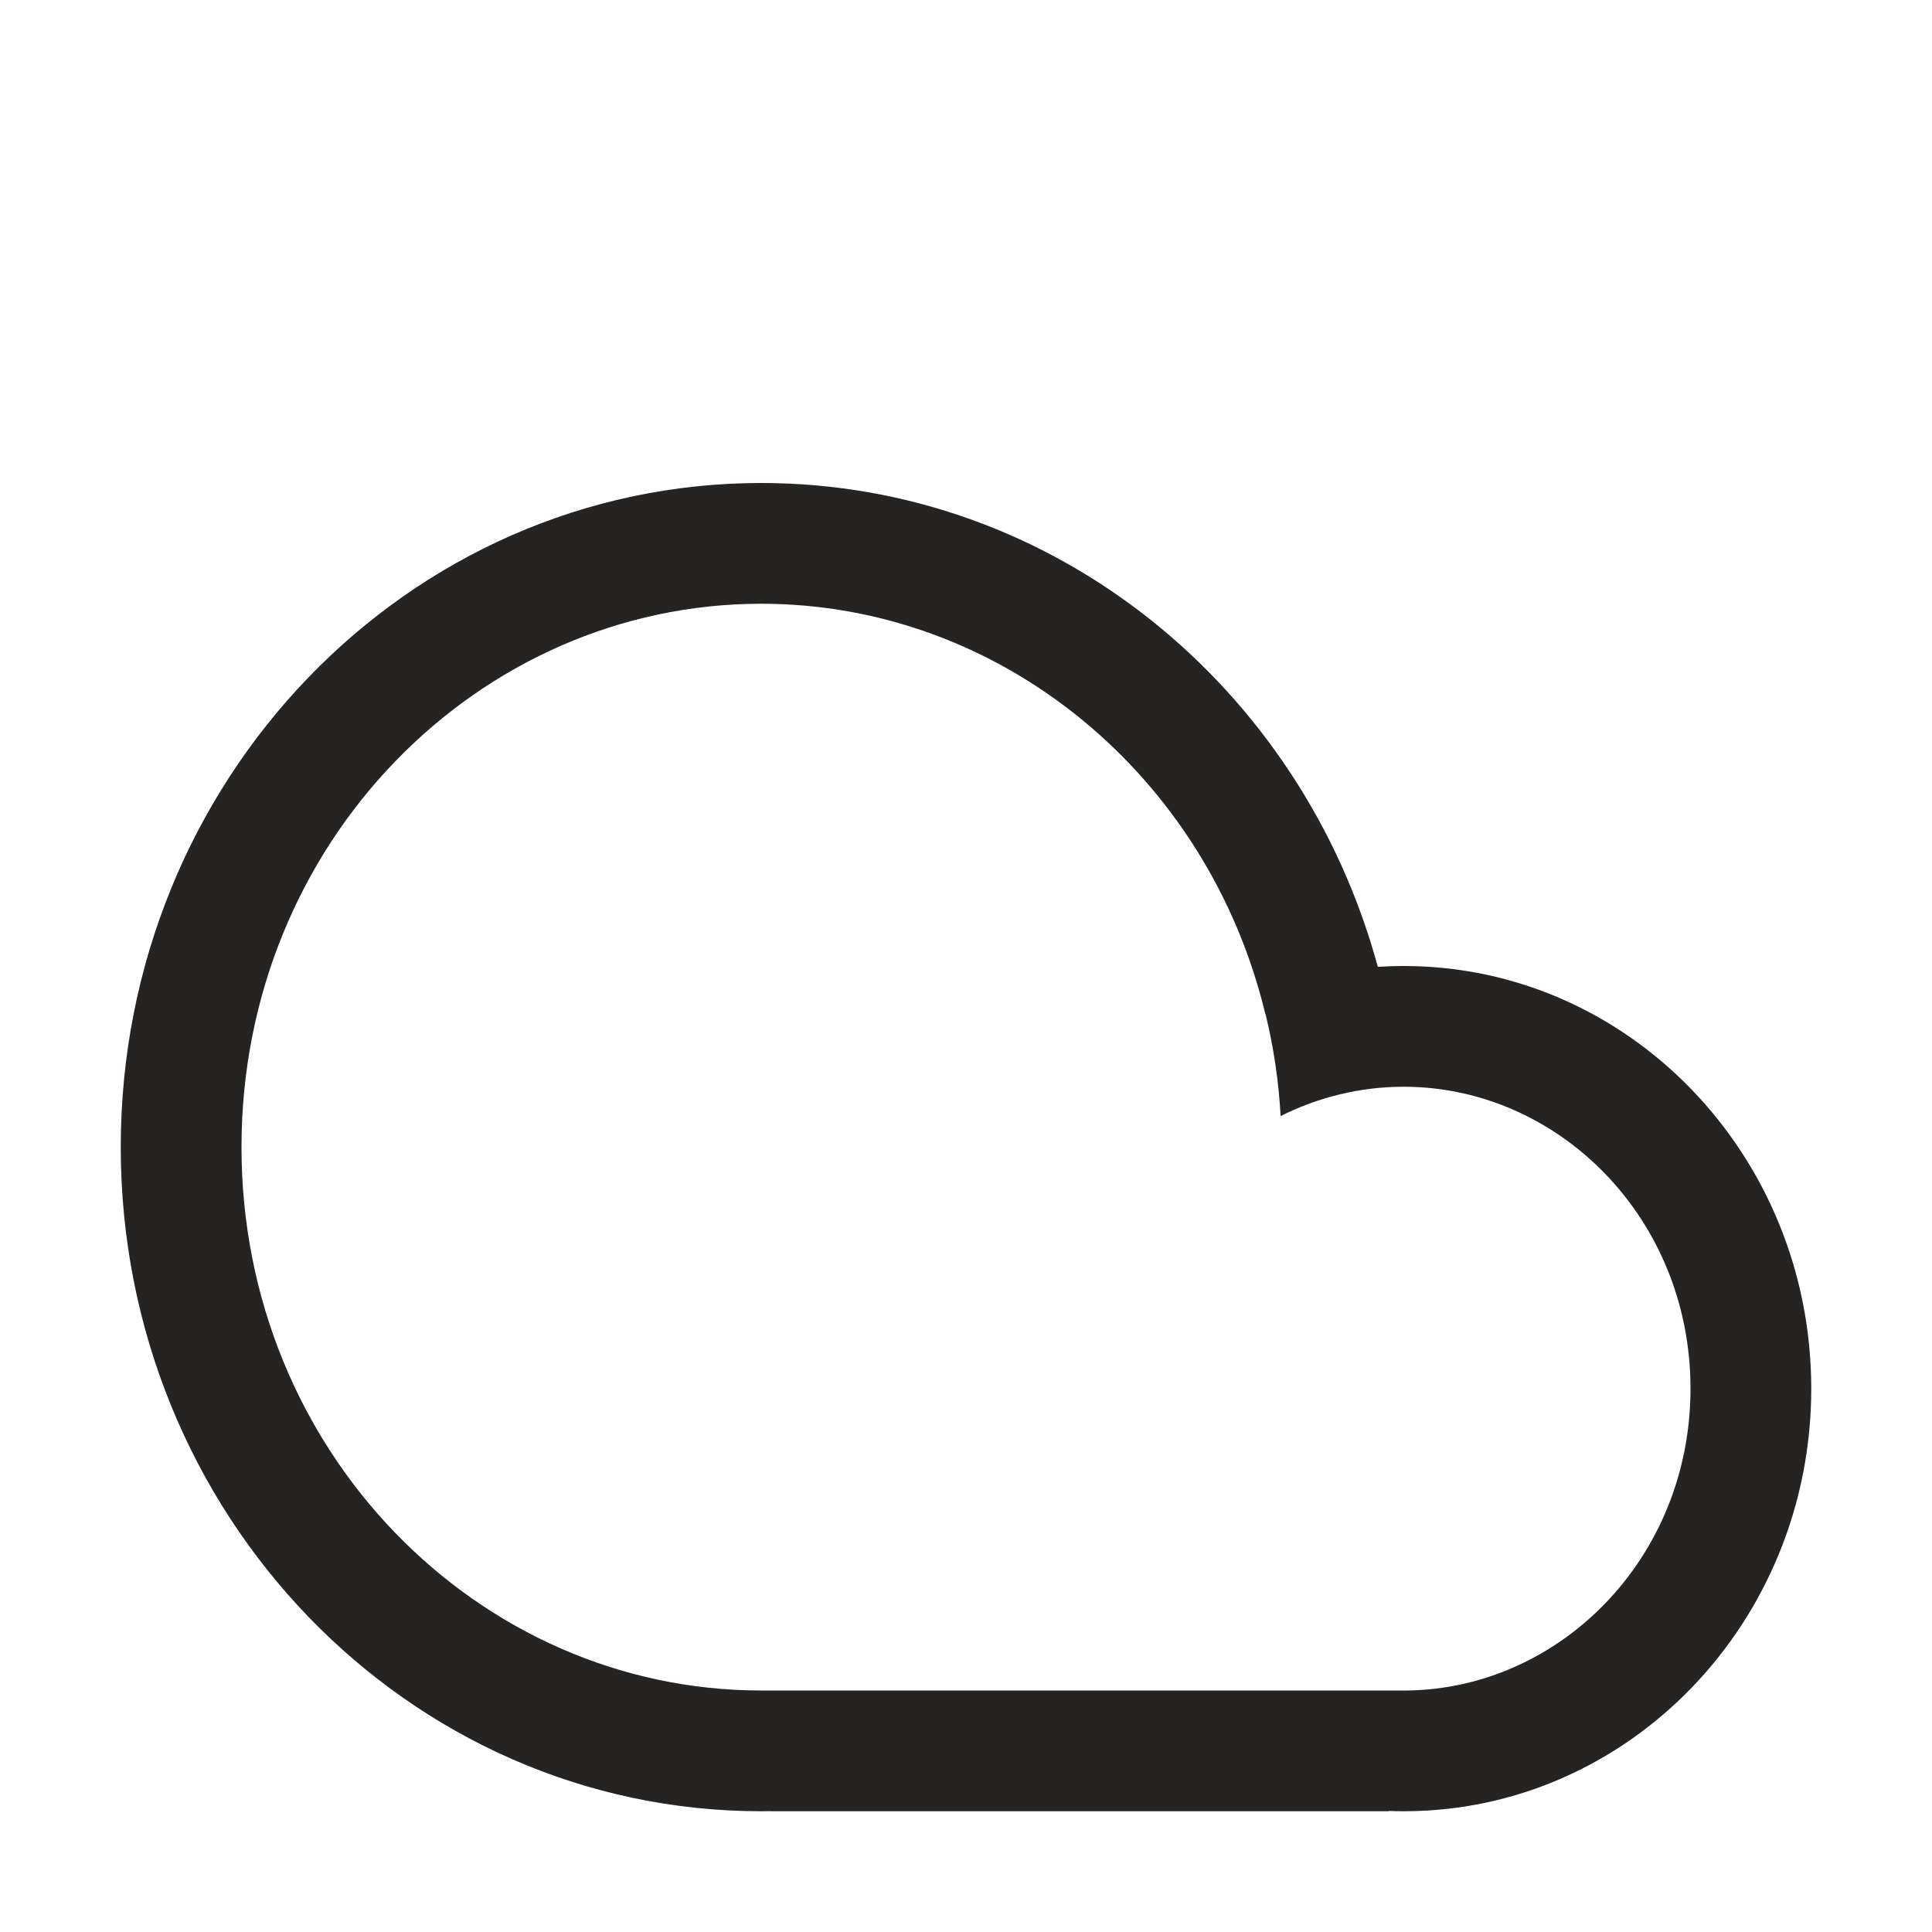
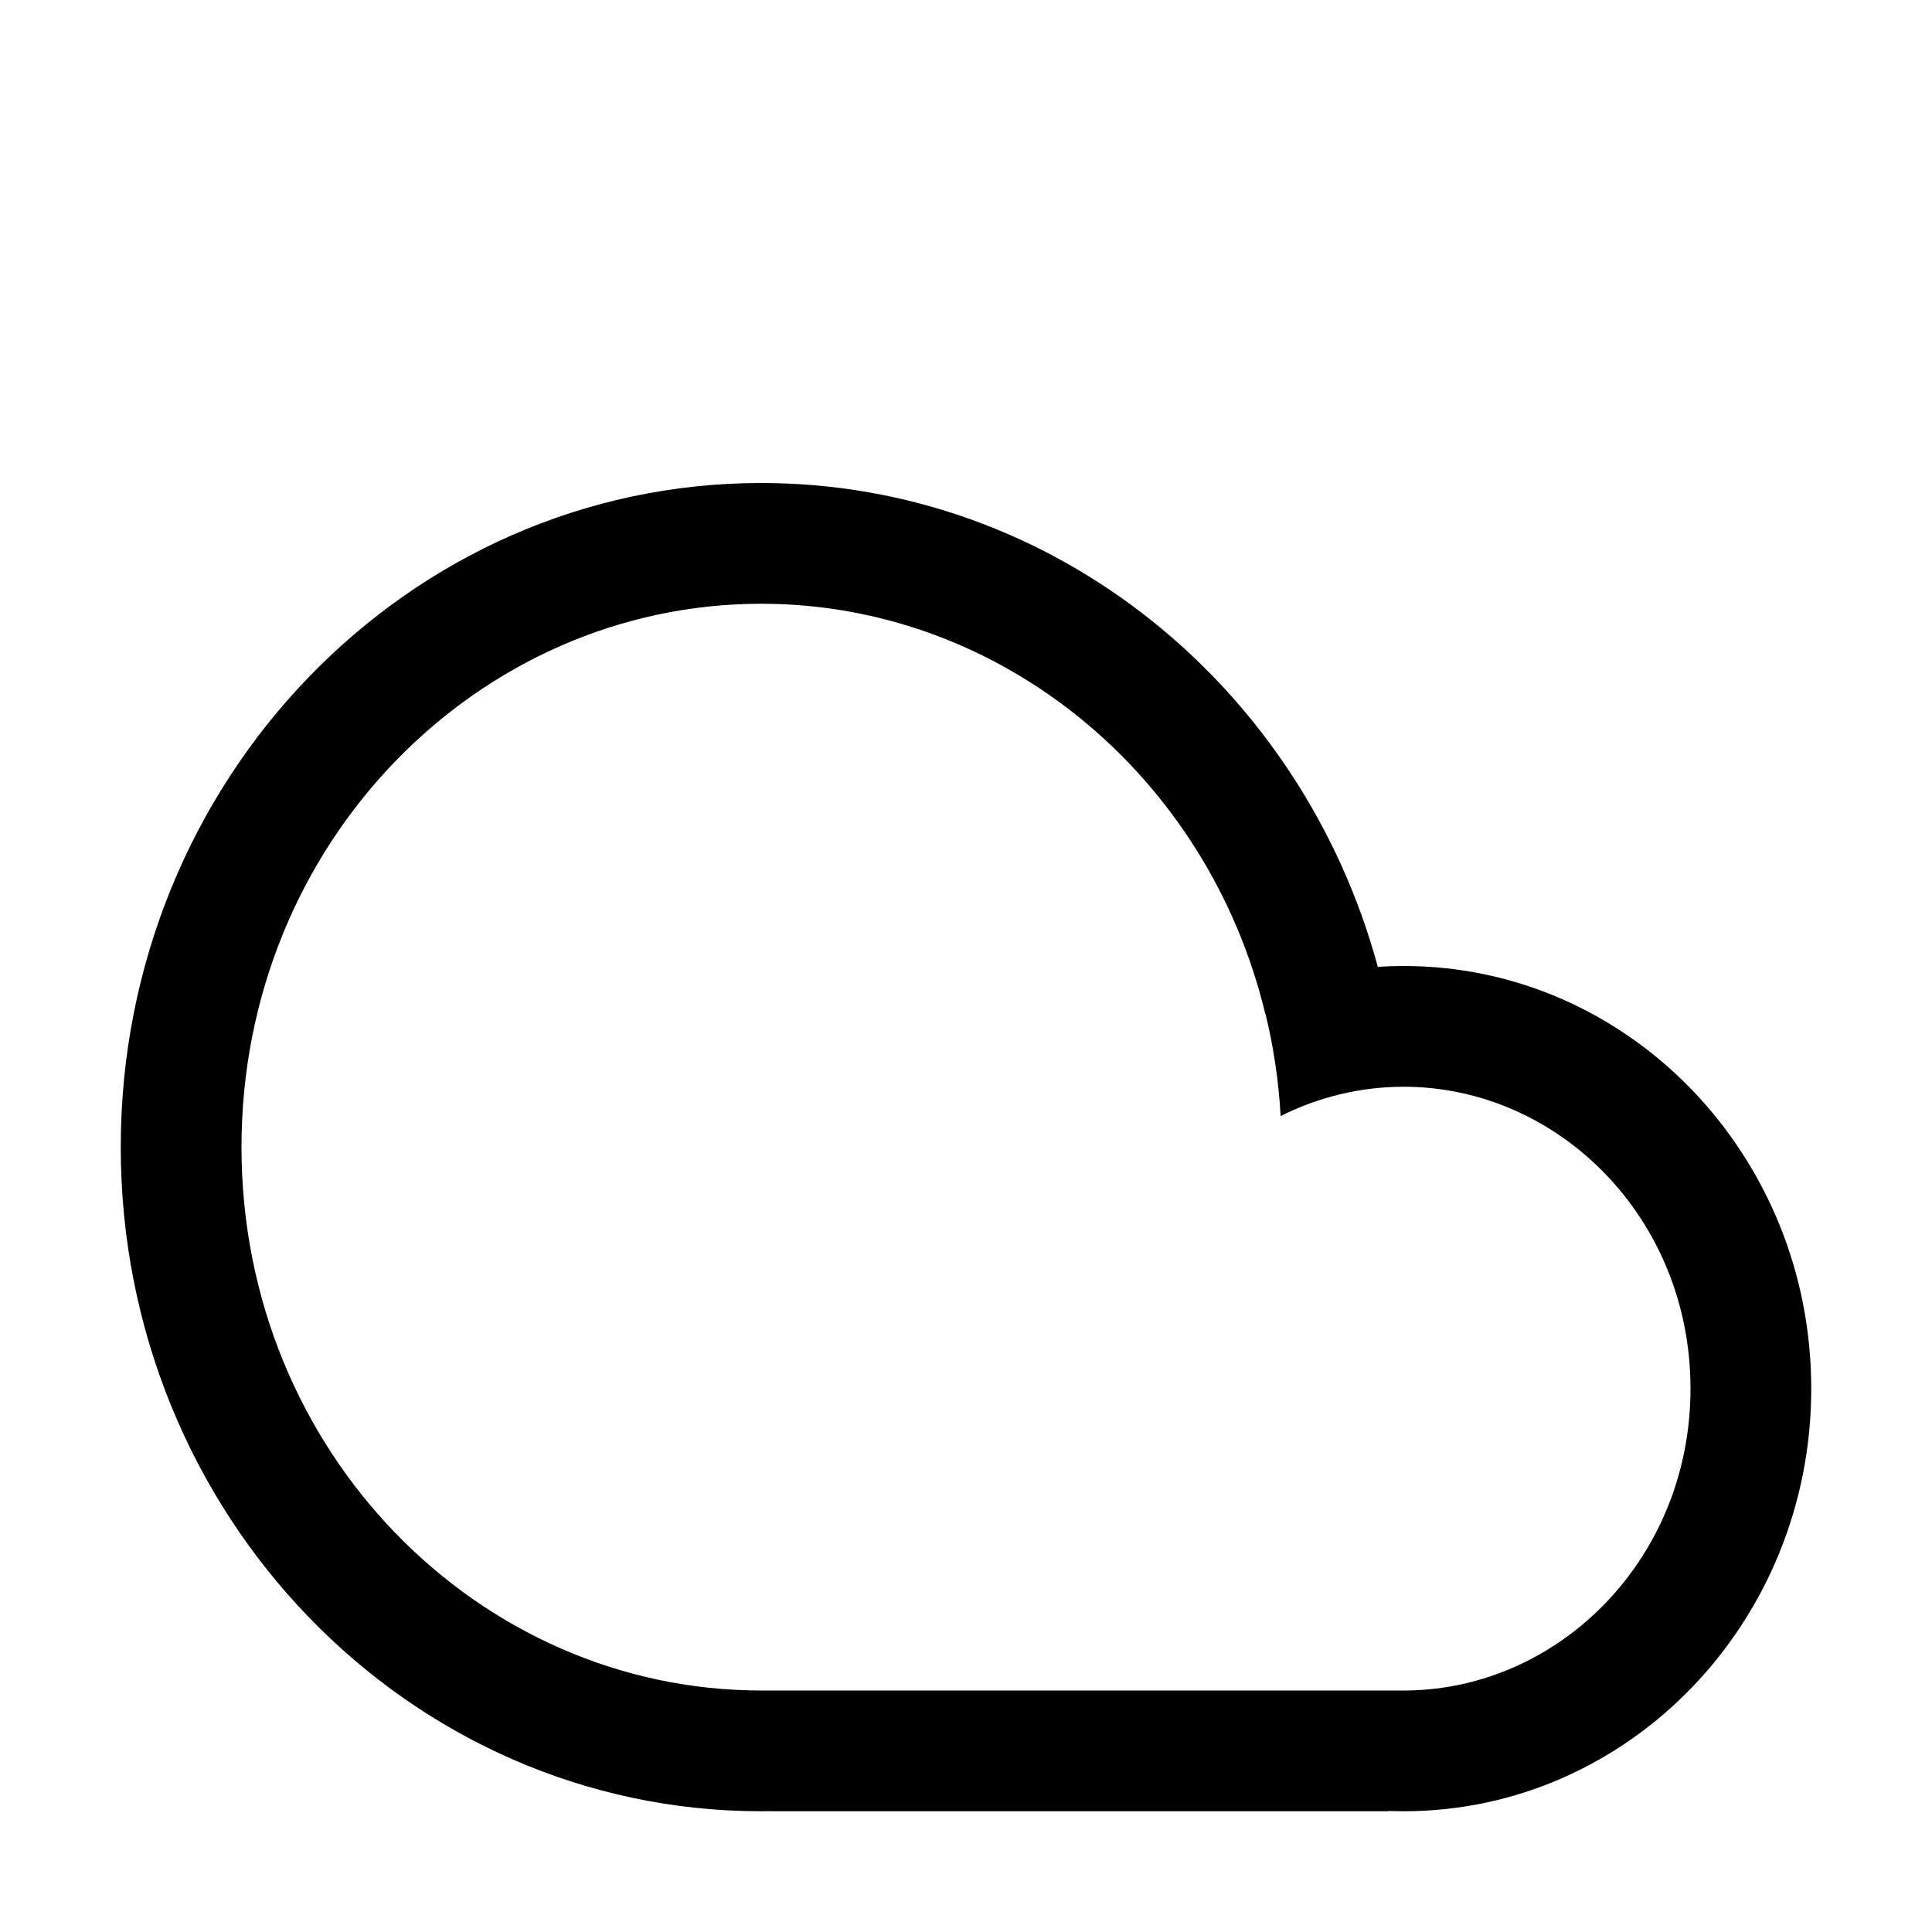
<svg xmlns="http://www.w3.org/2000/svg" width="40" height="40" viewBox="0 0 40 40" fill="none">
-   <path fill-rule="evenodd" clip-rule="evenodd" d="M15.959 37.498C15.893 37.499 15.827 37.5 15.76 37.5C8.437 37.5 2.5 31.344 2.5 23.75C2.5 16.156 8.437 10 15.76 10C21.836 10 26.958 14.237 28.526 20.017C28.703 20.006 28.882 20 29.062 20C33.722 20 37.5 23.918 37.5 28.75C37.5 33.583 33.722 37.5 29.062 37.5C28.957 37.5 28.853 37.498 28.75 37.494V37.5H15.959V37.498ZM29.129 35C32.295 34.962 35 32.263 35 28.75C35 25.212 32.257 22.5 29.062 22.5C28.159 22.5 27.292 22.716 26.514 23.107C26.474 22.38 26.367 21.671 26.2 20.987L26.196 20.989C25.011 16.063 20.73 12.5 15.76 12.5C9.902 12.5 5 17.451 5 23.75C5 30.049 9.902 35 15.76 35L15.815 35L29.129 35Z" fill="#252422" />
+   <path fill-rule="evenodd" clip-rule="evenodd" d="M15.959 37.498C15.893 37.499 15.827 37.5 15.76 37.5C8.437 37.5 2.5 31.344 2.5 23.75C2.5 16.156 8.437 10 15.76 10C21.836 10 26.958 14.237 28.526 20.017C28.703 20.006 28.882 20 29.062 20C33.722 20 37.5 23.918 37.5 28.75C37.5 33.583 33.722 37.5 29.062 37.5C28.957 37.5 28.853 37.498 28.75 37.494V37.5H15.959V37.498ZM29.129 35C32.295 34.962 35 32.263 35 28.75C35 25.212 32.257 22.5 29.062 22.5C28.159 22.5 27.292 22.716 26.514 23.107C26.474 22.38 26.367 21.671 26.2 20.987L26.196 20.989C25.011 16.063 20.73 12.5 15.76 12.5C9.902 12.5 5 17.451 5 23.75C5 30.049 9.902 35 15.76 35L15.815 35L29.129 35Z" fill="currentColor" />
</svg>
